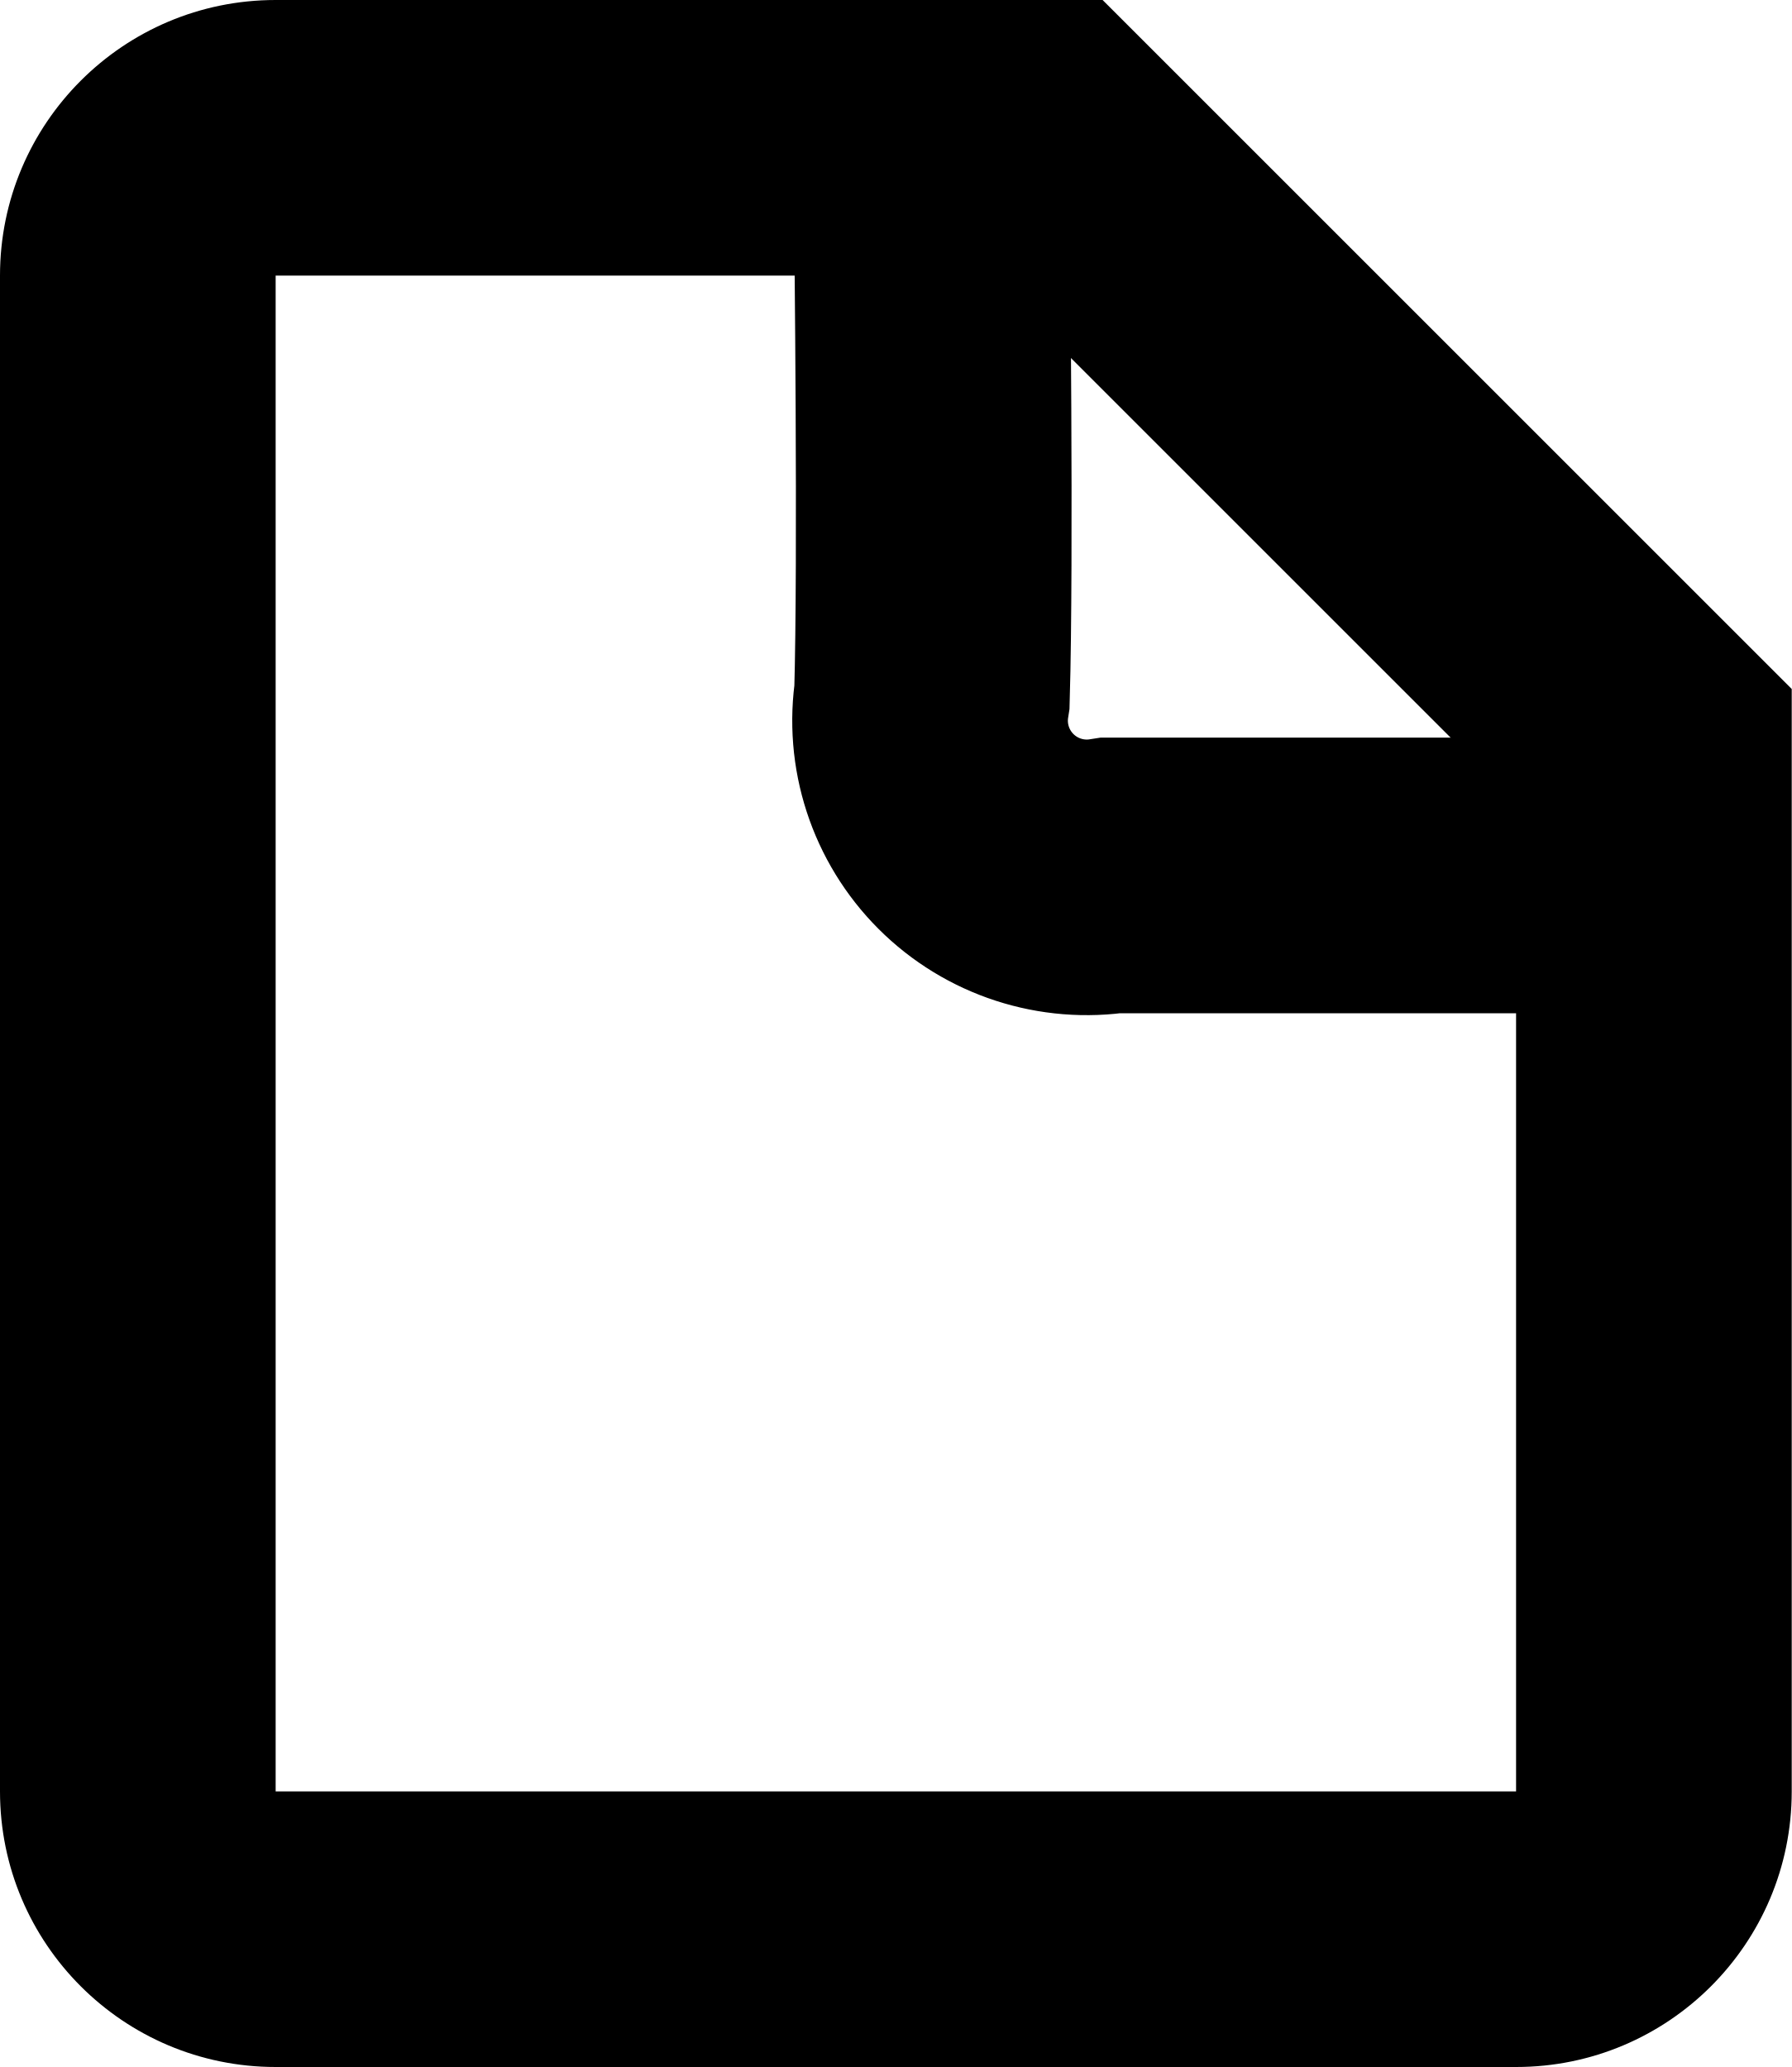
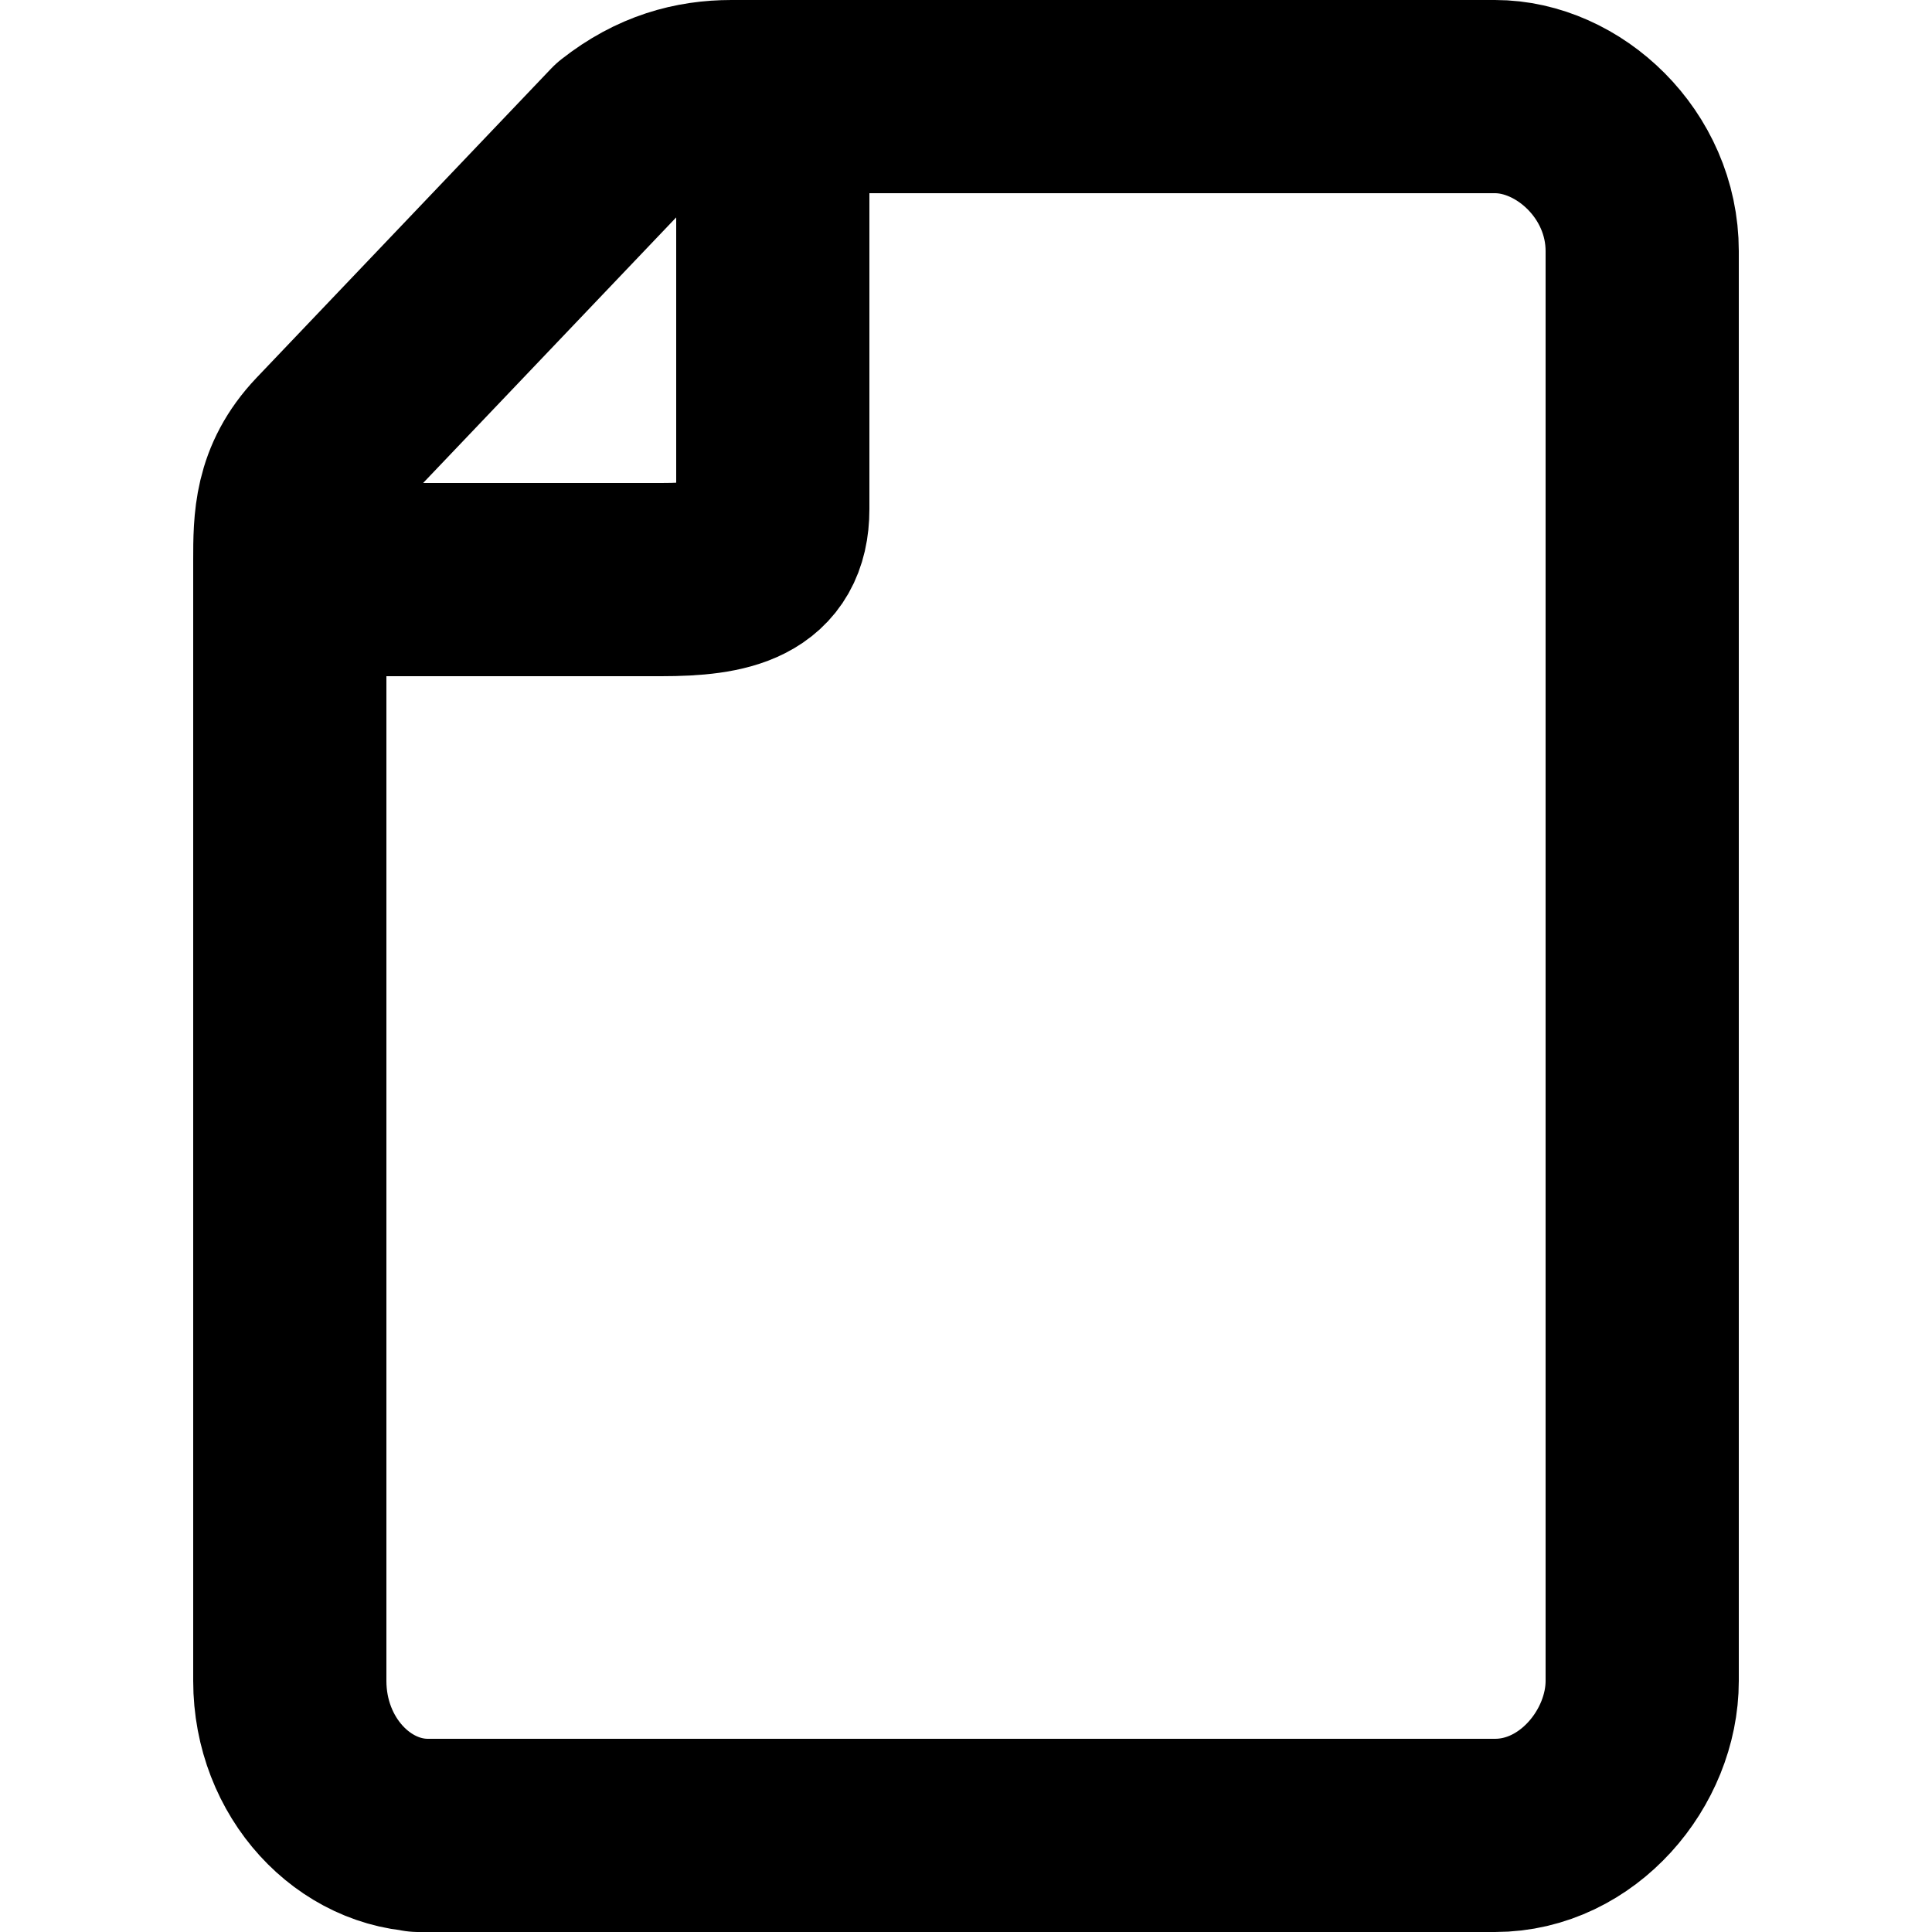
- <svg xmlns="http://www.w3.org/2000/svg" version="1.1" id="Layer_1" x="0" y="0" viewBox="0 0 13 15" xml:space="preserve">
-   <g id="Group_739" transform="translate(-20 -14)">
-     <g id="Path_489">
-       <path fill="none" d="M2 0h6l5 5v8a2 2 0 01-2 2H2a2 2 0 01-2-2V2a2 2 0 012-2z" transform="translate(20 14)" />
-       <path fill="currentColor" d="M2 2v11h9V5.828L7.172 2H2m0-2h6l5 5v8a2 2 0 01-2 2H2a2 2 0 01-2-2V2a2 2 0 012-2z" transform="translate(20 14)" />
-     </g>
-     <path id="Path_490" fill="none" stroke="currentColor" stroke-width="2" stroke-linecap="round" d="M31.479 20.353h-3.417a1.137 1.137 0 01-1.3-1.3c.029-1 0-3.43 0-3.43" />
+ <svg xmlns="http://www.w3.org/2000/svg" version="1.1" id="file" x="0" y="0" viewBox="0 0 20 20" xml:space="preserve">
+   <g fill="none" stroke="currentColor" stroke-width="2">
+     <path d="M8 1v4.27c0 .626-.48.73-1.154.73H3" />
+     <path stroke-linecap="round" stroke-linejoin="round" d="M3 17.4c0 .9.667 1.6 1.429 1.6h-.096 11.143c.857 0 1.524-.8 1.524-1.6V2.6c0-.9-.762-1.6-1.524-1.6h0-7.905c-.38 0-.761.1-1.142.4L3.38 4.6C3 5 3 5.4 3 5.8v11.6z" />
  </g>
</svg>
